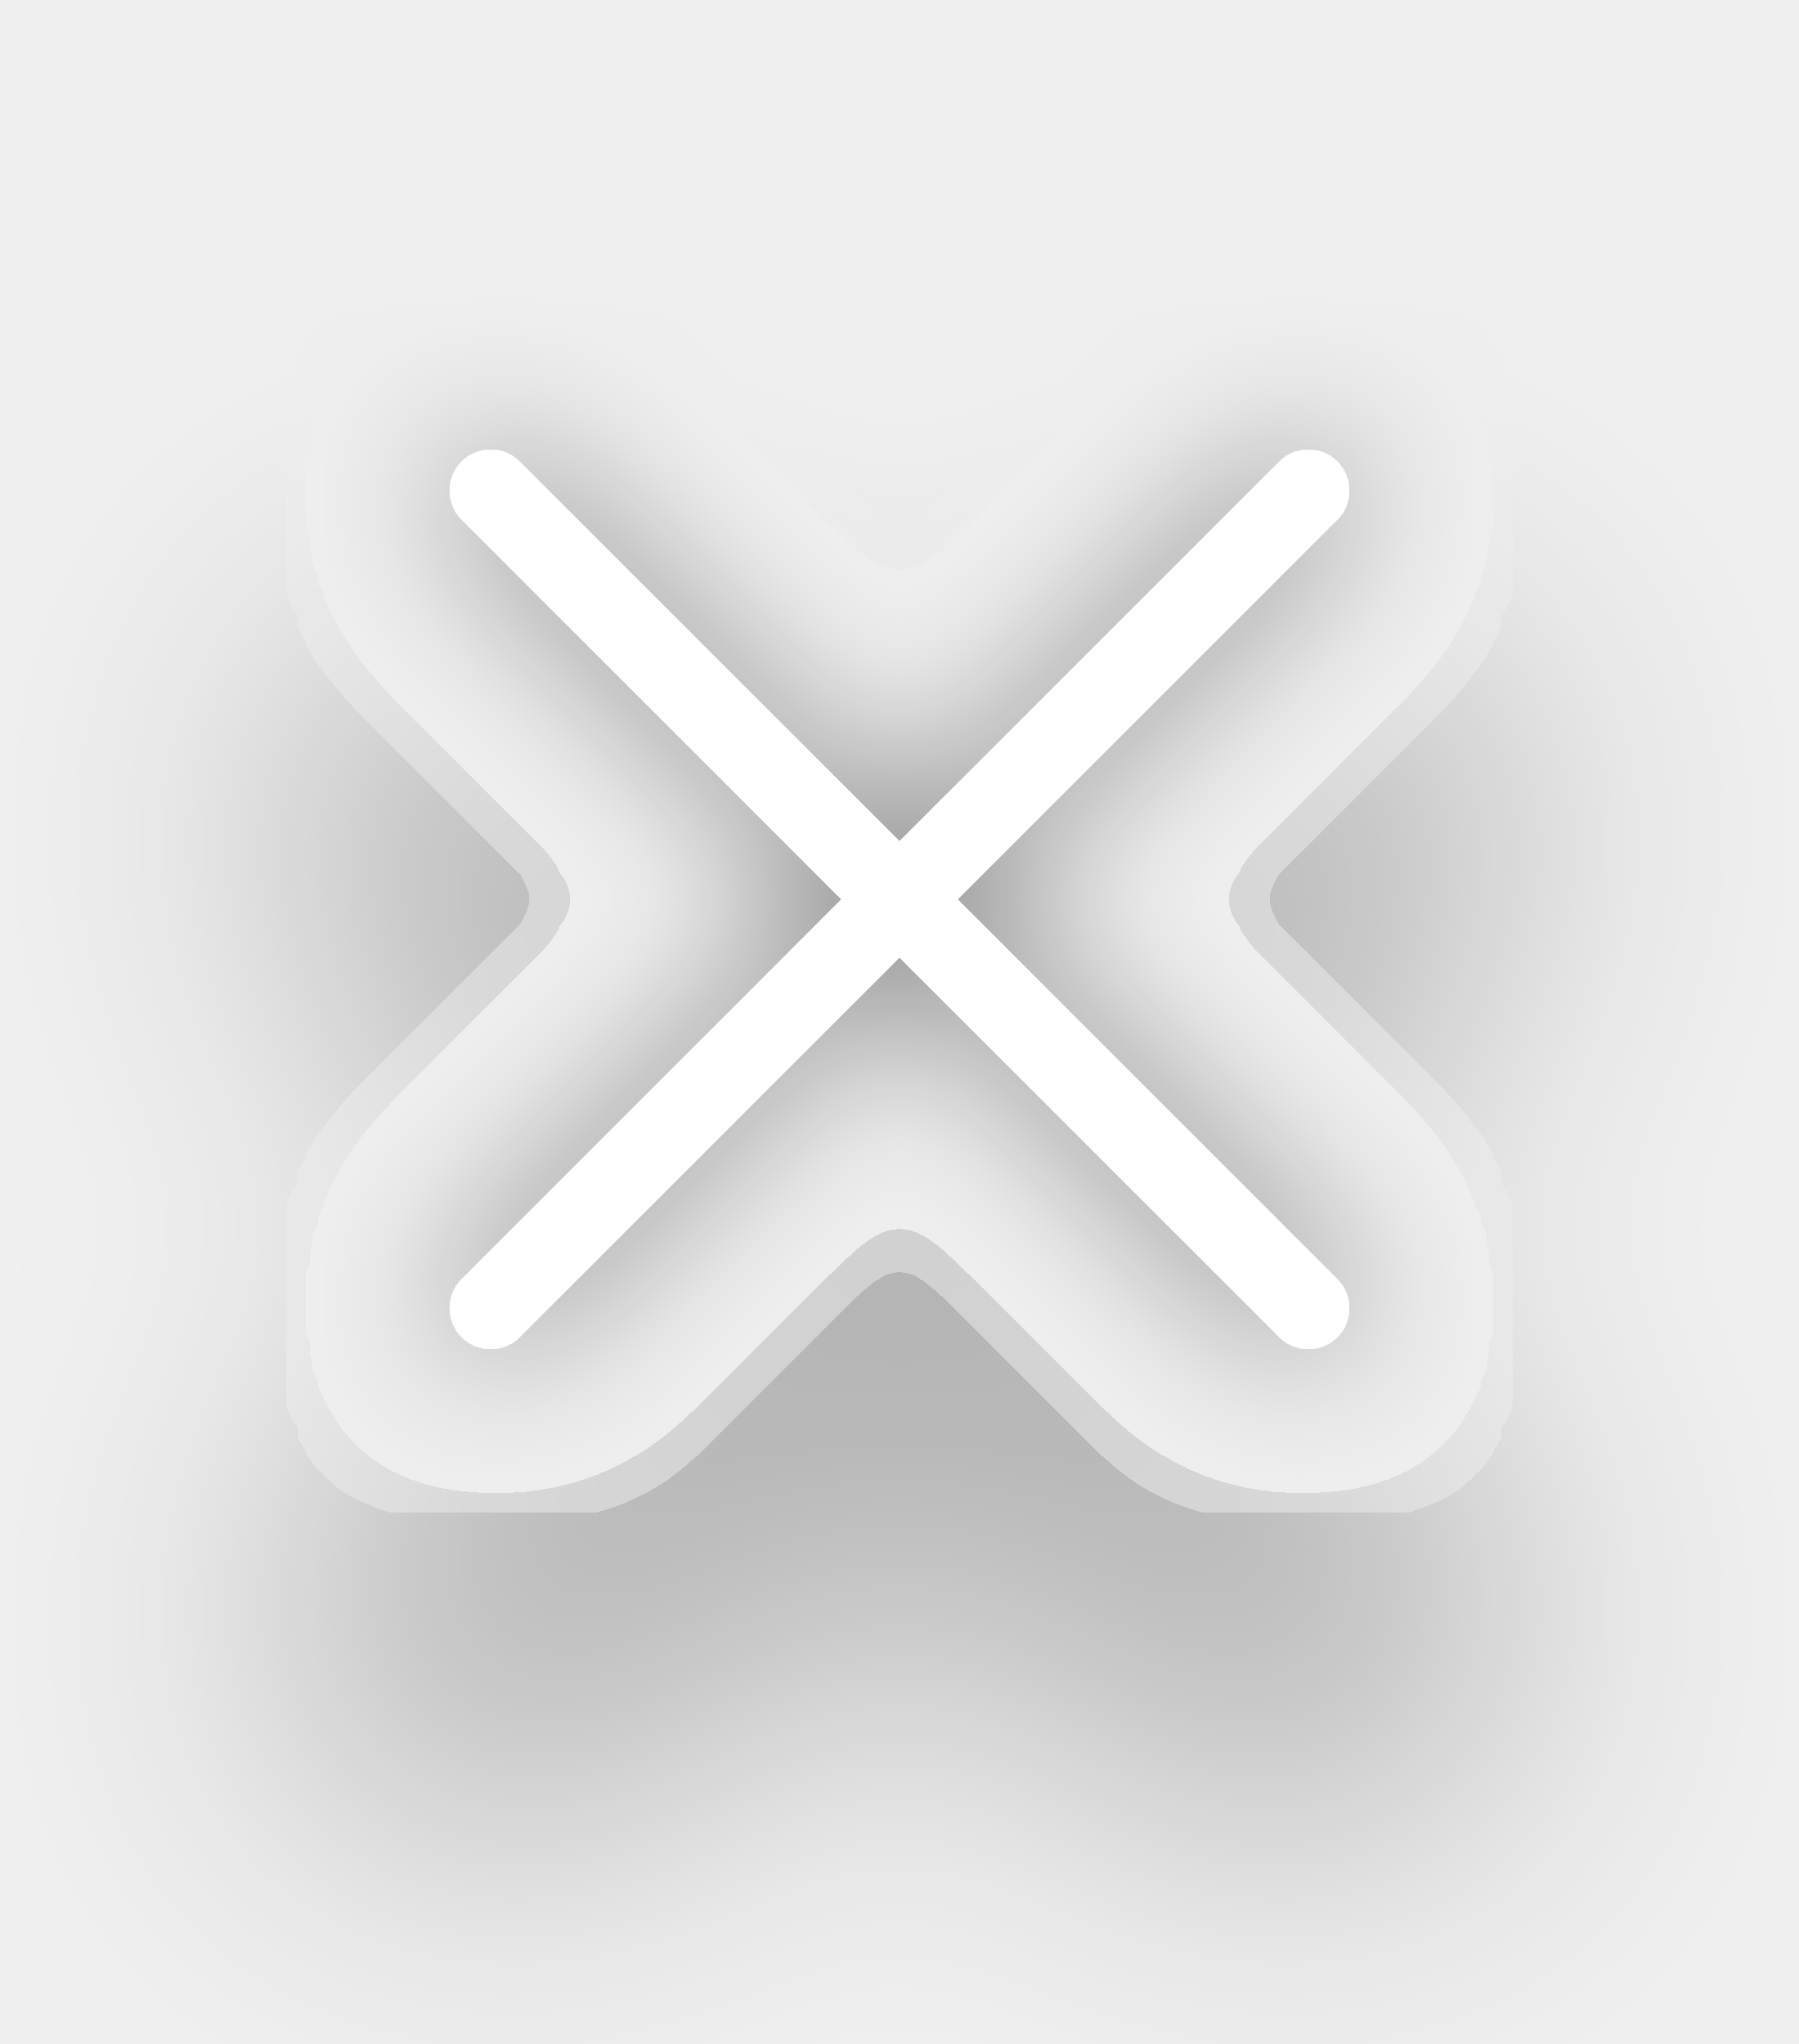
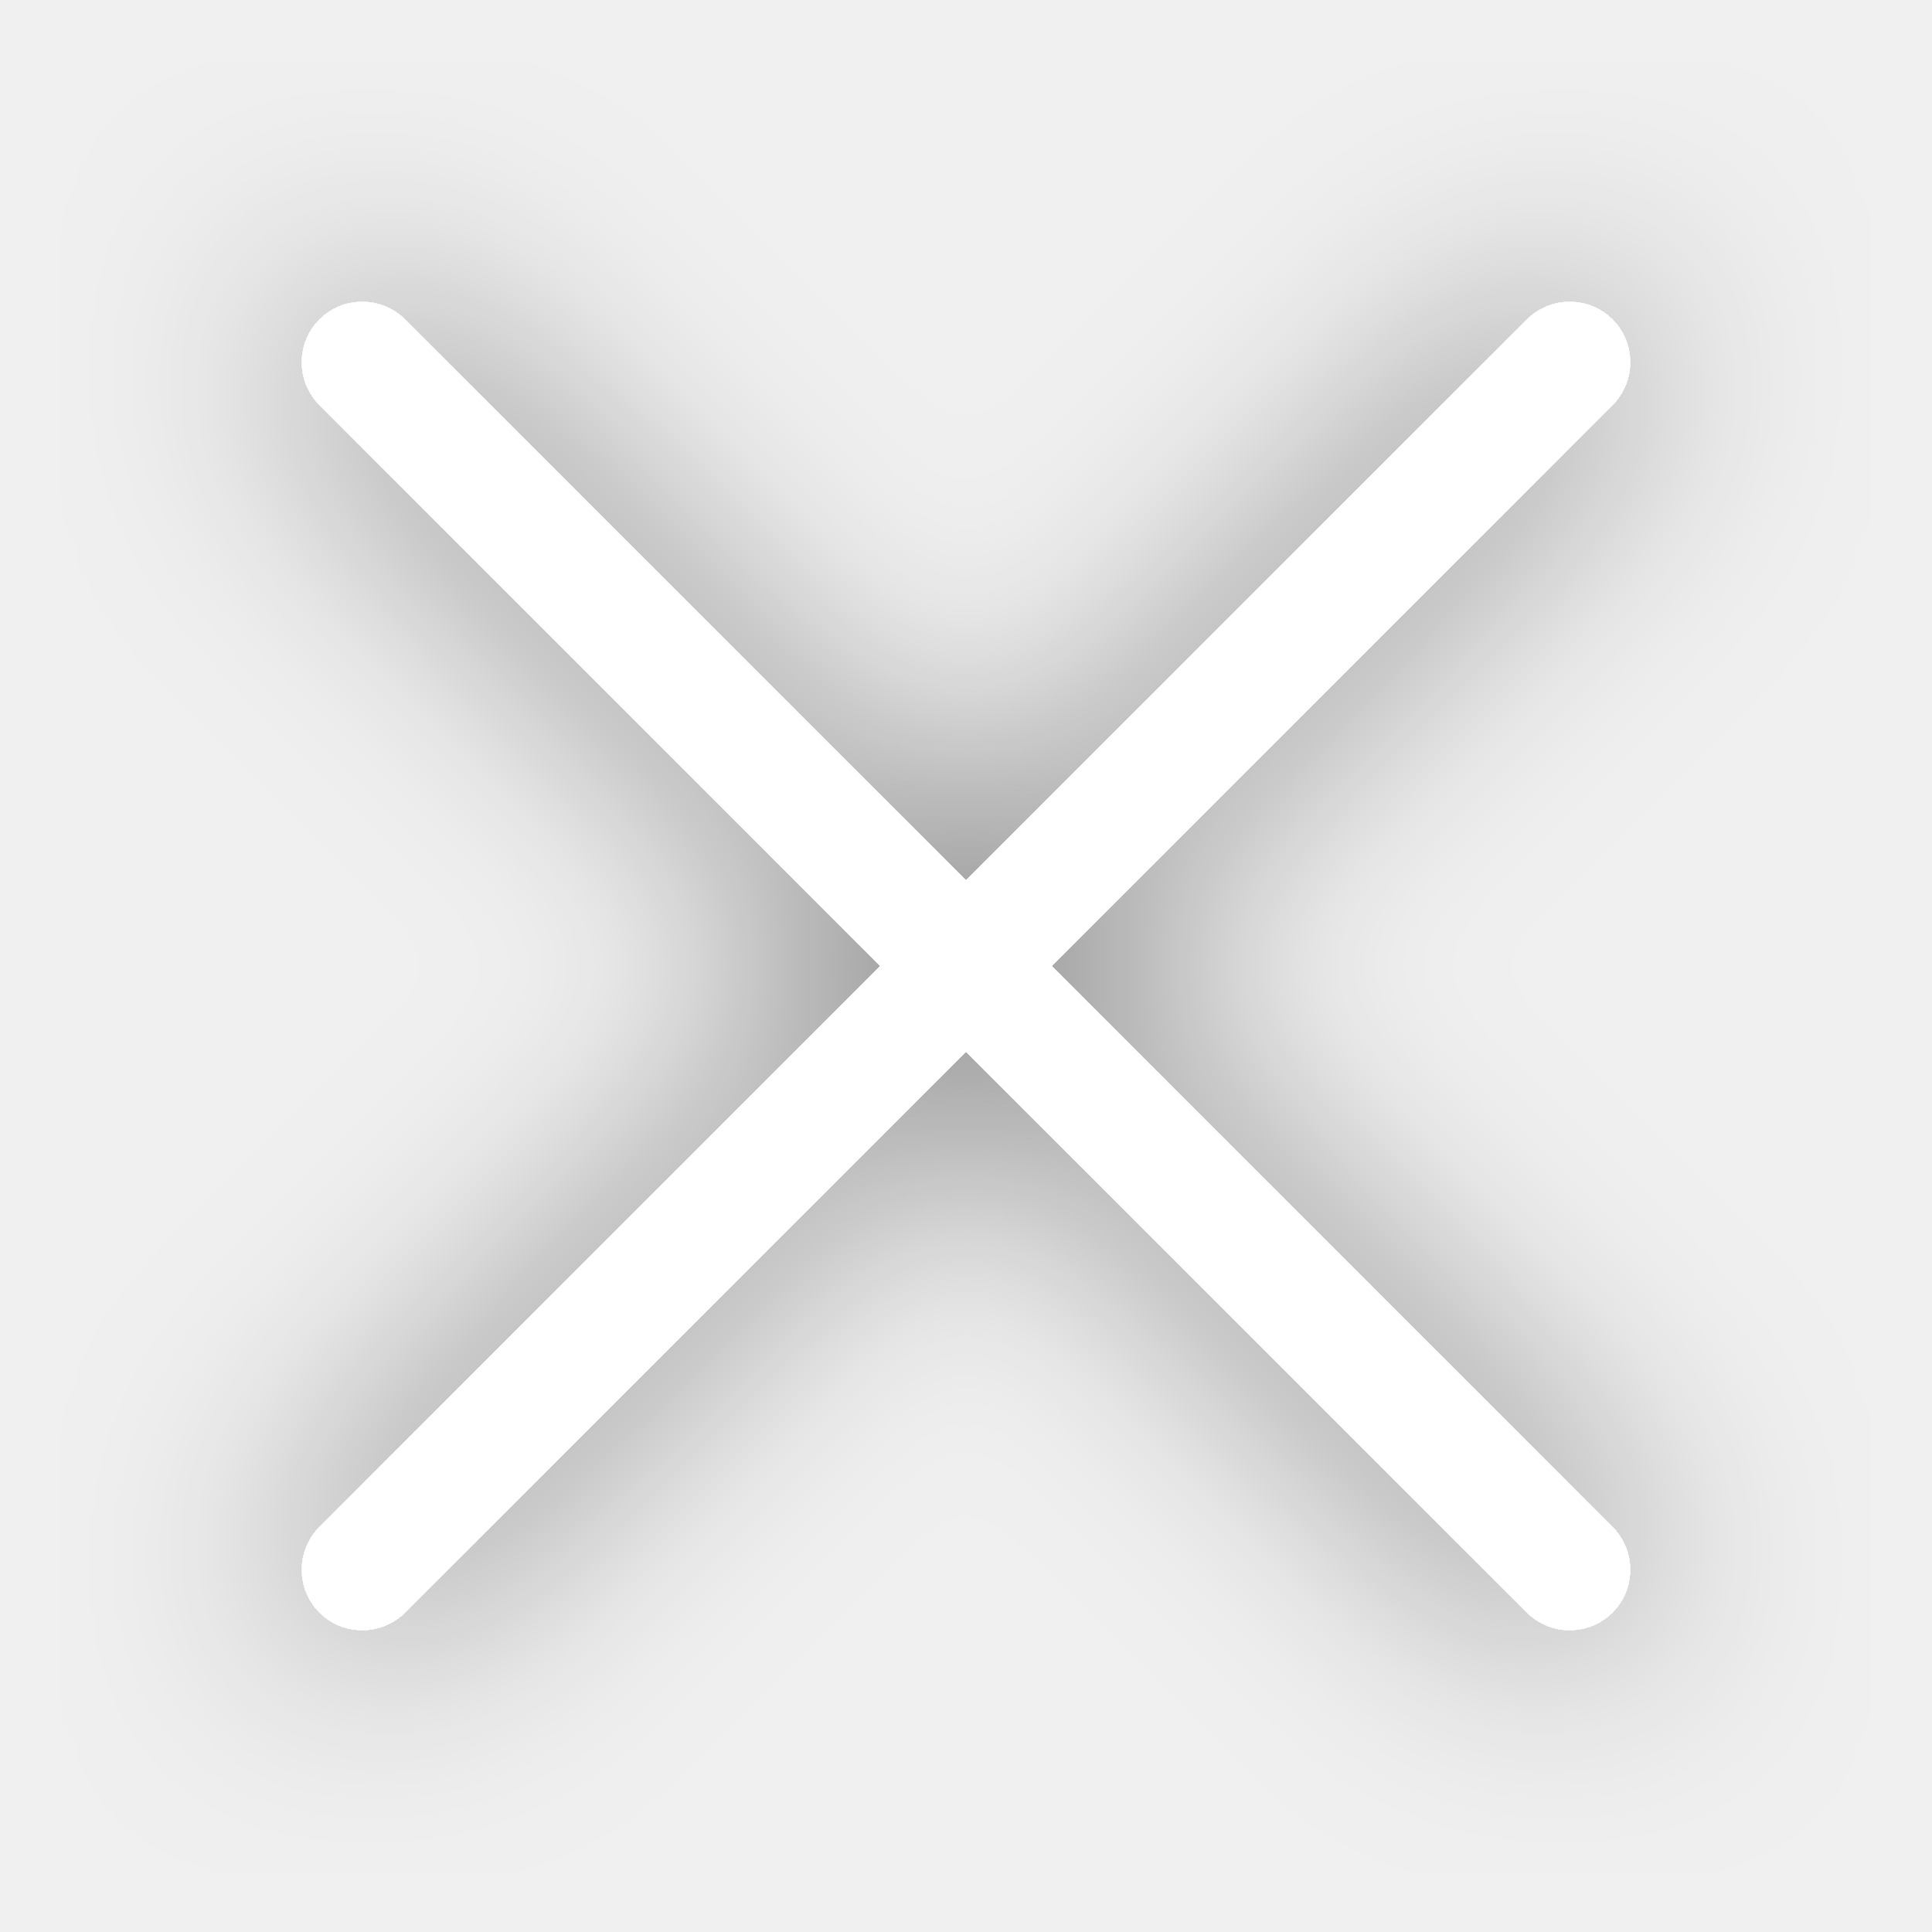
- <svg xmlns="http://www.w3.org/2000/svg" width="22" height="25" viewBox="0 0 22 25" fill="none">
-   <g filter="url(#filter0_d_5_1177)">
-     <g filter="url(#filter1_d_5_1177)">
-       <path fill-rule="evenodd" clip-rule="evenodd" d="M16.354 6.354C16.549 6.158 16.549 5.842 16.354 5.646C16.158 5.451 15.842 5.451 15.646 5.646L11 10.293L6.354 5.646C6.158 5.451 5.842 5.451 5.646 5.646C5.451 5.842 5.451 6.158 5.646 6.354L10.293 11L5.646 15.646C5.451 15.842 5.451 16.158 5.646 16.354C5.842 16.549 6.158 16.549 6.354 16.354L11 11.707L15.646 16.354C15.842 16.549 16.158 16.549 16.354 16.354C16.549 16.158 16.549 15.842 16.354 15.646L11.707 11L16.354 6.354Z" fill="white" />
-     </g>
+ <svg xmlns="http://www.w3.org/2000/svg" width="16" height="16" viewBox="0 0 16 16" fill="none">
+   <g filter="url(#filter0_d_11786_4299)">
+     <path fill-rule="evenodd" clip-rule="evenodd" d="M13.354 3.354C13.549 3.158 13.549 2.842 13.354 2.646C13.158 2.451 12.842 2.451 12.646 2.646L8 7.293L3.354 2.646C3.158 2.451 2.842 2.451 2.646 2.646C2.451 2.842 2.451 3.158 2.646 3.354L7.293 8L2.646 12.646C2.451 12.842 2.451 13.158 2.646 13.354C2.842 13.549 3.158 13.549 3.354 13.354L8 8.707L12.646 13.354C12.842 13.549 13.158 13.549 13.354 13.354C13.549 13.158 13.549 12.842 13.354 12.646L8.707 8L13.354 3.354Z" fill="white" />
  </g>
  <defs>
-     <filter id="filter0_d_5_1177" x="-4" y="0" width="30" height="30" filterUnits="userSpaceOnUse" color-interpolation-filters="sRGB">
-       <feFlood flood-opacity="0" result="BackgroundImageFix" />
-       <feColorMatrix in="SourceAlpha" type="matrix" values="0 0 0 0 0 0 0 0 0 0 0 0 0 0 0 0 0 0 127 0" result="hardAlpha" />
-       <feOffset dy="4" />
-       <feGaussianBlur stdDeviation="2" />
-       <feComposite in2="hardAlpha" operator="out" />
-       <feColorMatrix type="matrix" values="0 0 0 0 0 0 0 0 0 0 0 0 0 0 0 0 0 0 0.25 0" />
-       <feBlend mode="normal" in2="BackgroundImageFix" result="effect1_dropShadow_5_1177" />
-       <feBlend mode="normal" in="SourceGraphic" in2="effect1_dropShadow_5_1177" result="shape" />
-     </filter>
-     <filter id="filter1_d_5_1177" x="3.5" y="3.5" width="15" height="15" filterUnits="userSpaceOnUse" color-interpolation-filters="sRGB">
+     <filter id="filter0_d_11786_4299" x="0.5" y="0.5" width="15" height="15" filterUnits="userSpaceOnUse" color-interpolation-filters="sRGB">
      <feFlood flood-opacity="0" result="BackgroundImageFix" />
      <feColorMatrix in="SourceAlpha" type="matrix" values="0 0 0 0 0 0 0 0 0 0 0 0 0 0 0 0 0 0 127 0" result="hardAlpha" />
      <feOffset />
      <feGaussianBlur stdDeviation="1" />
      <feComposite in2="hardAlpha" operator="out" />
      <feColorMatrix type="matrix" values="0 0 0 0 0 0 0 0 0 0 0 0 0 0 0 0 0 0 0.5 0" />
-       <feBlend mode="normal" in2="BackgroundImageFix" result="effect1_dropShadow_5_1177" />
-       <feBlend mode="normal" in="SourceGraphic" in2="effect1_dropShadow_5_1177" result="shape" />
+       <feBlend mode="normal" in2="BackgroundImageFix" result="effect1_dropShadow_11786_4299" />
+       <feBlend mode="normal" in="SourceGraphic" in2="effect1_dropShadow_11786_4299" result="shape" />
    </filter>
  </defs>
</svg>
